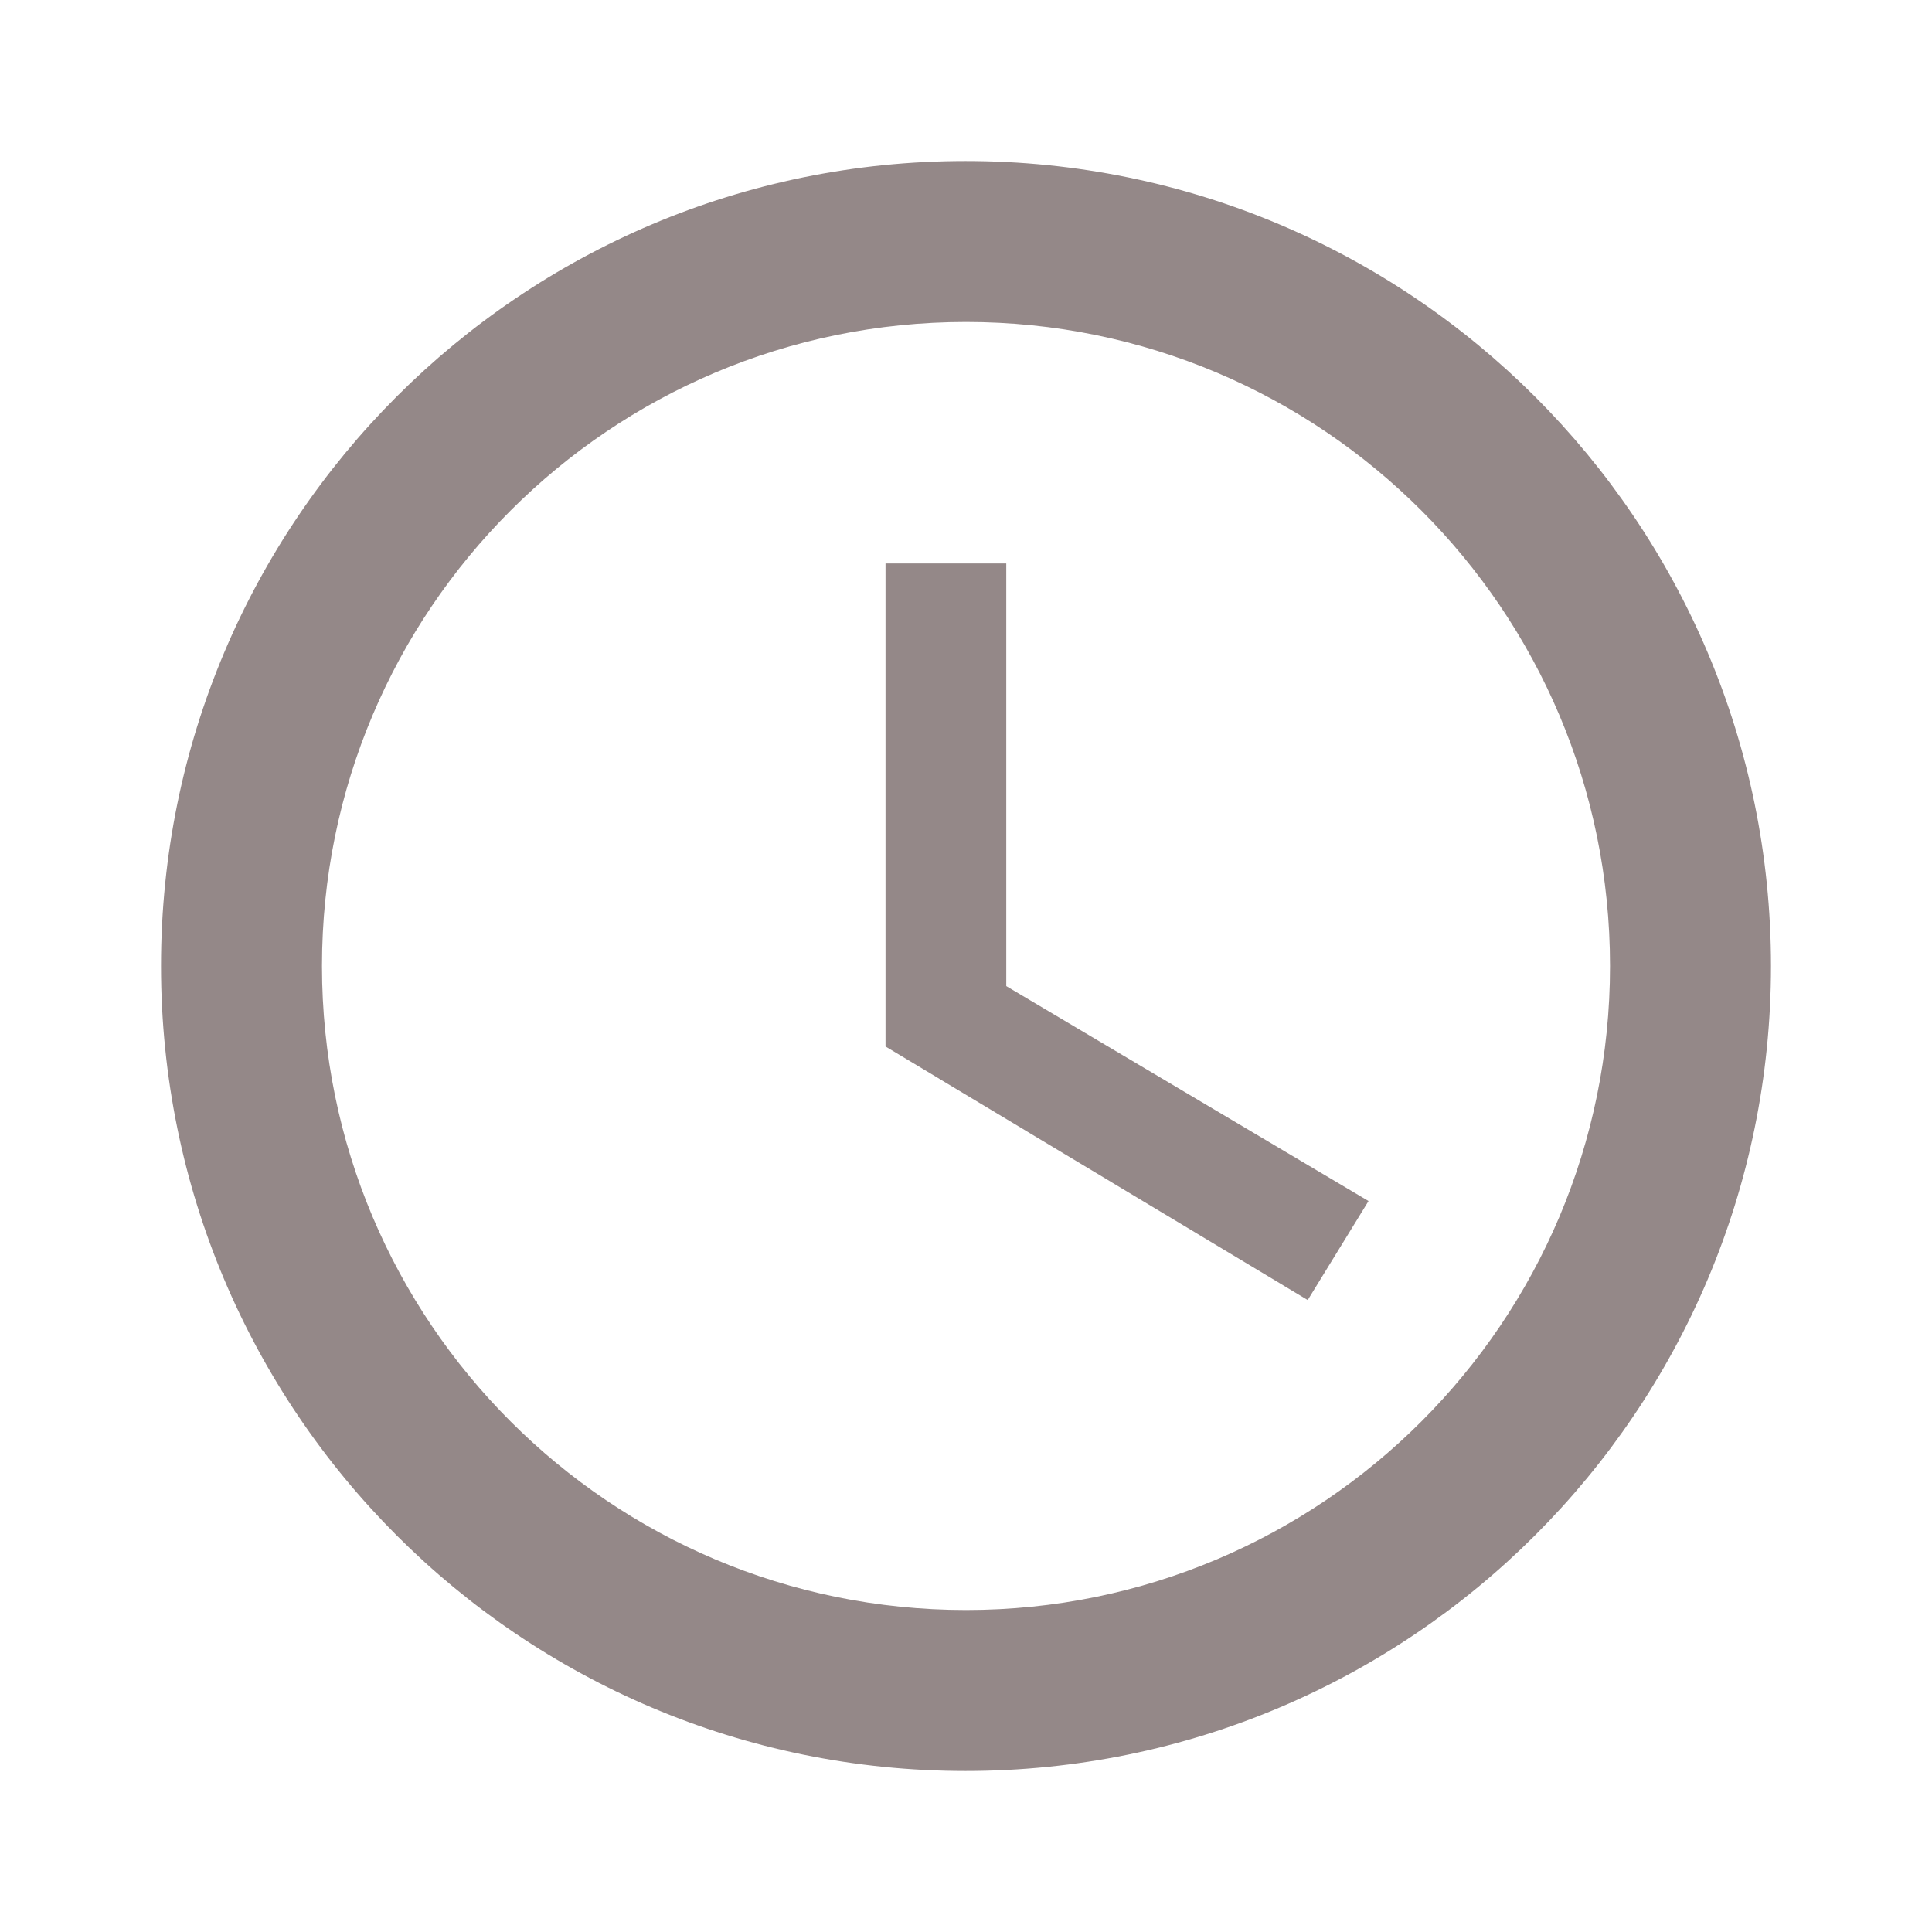
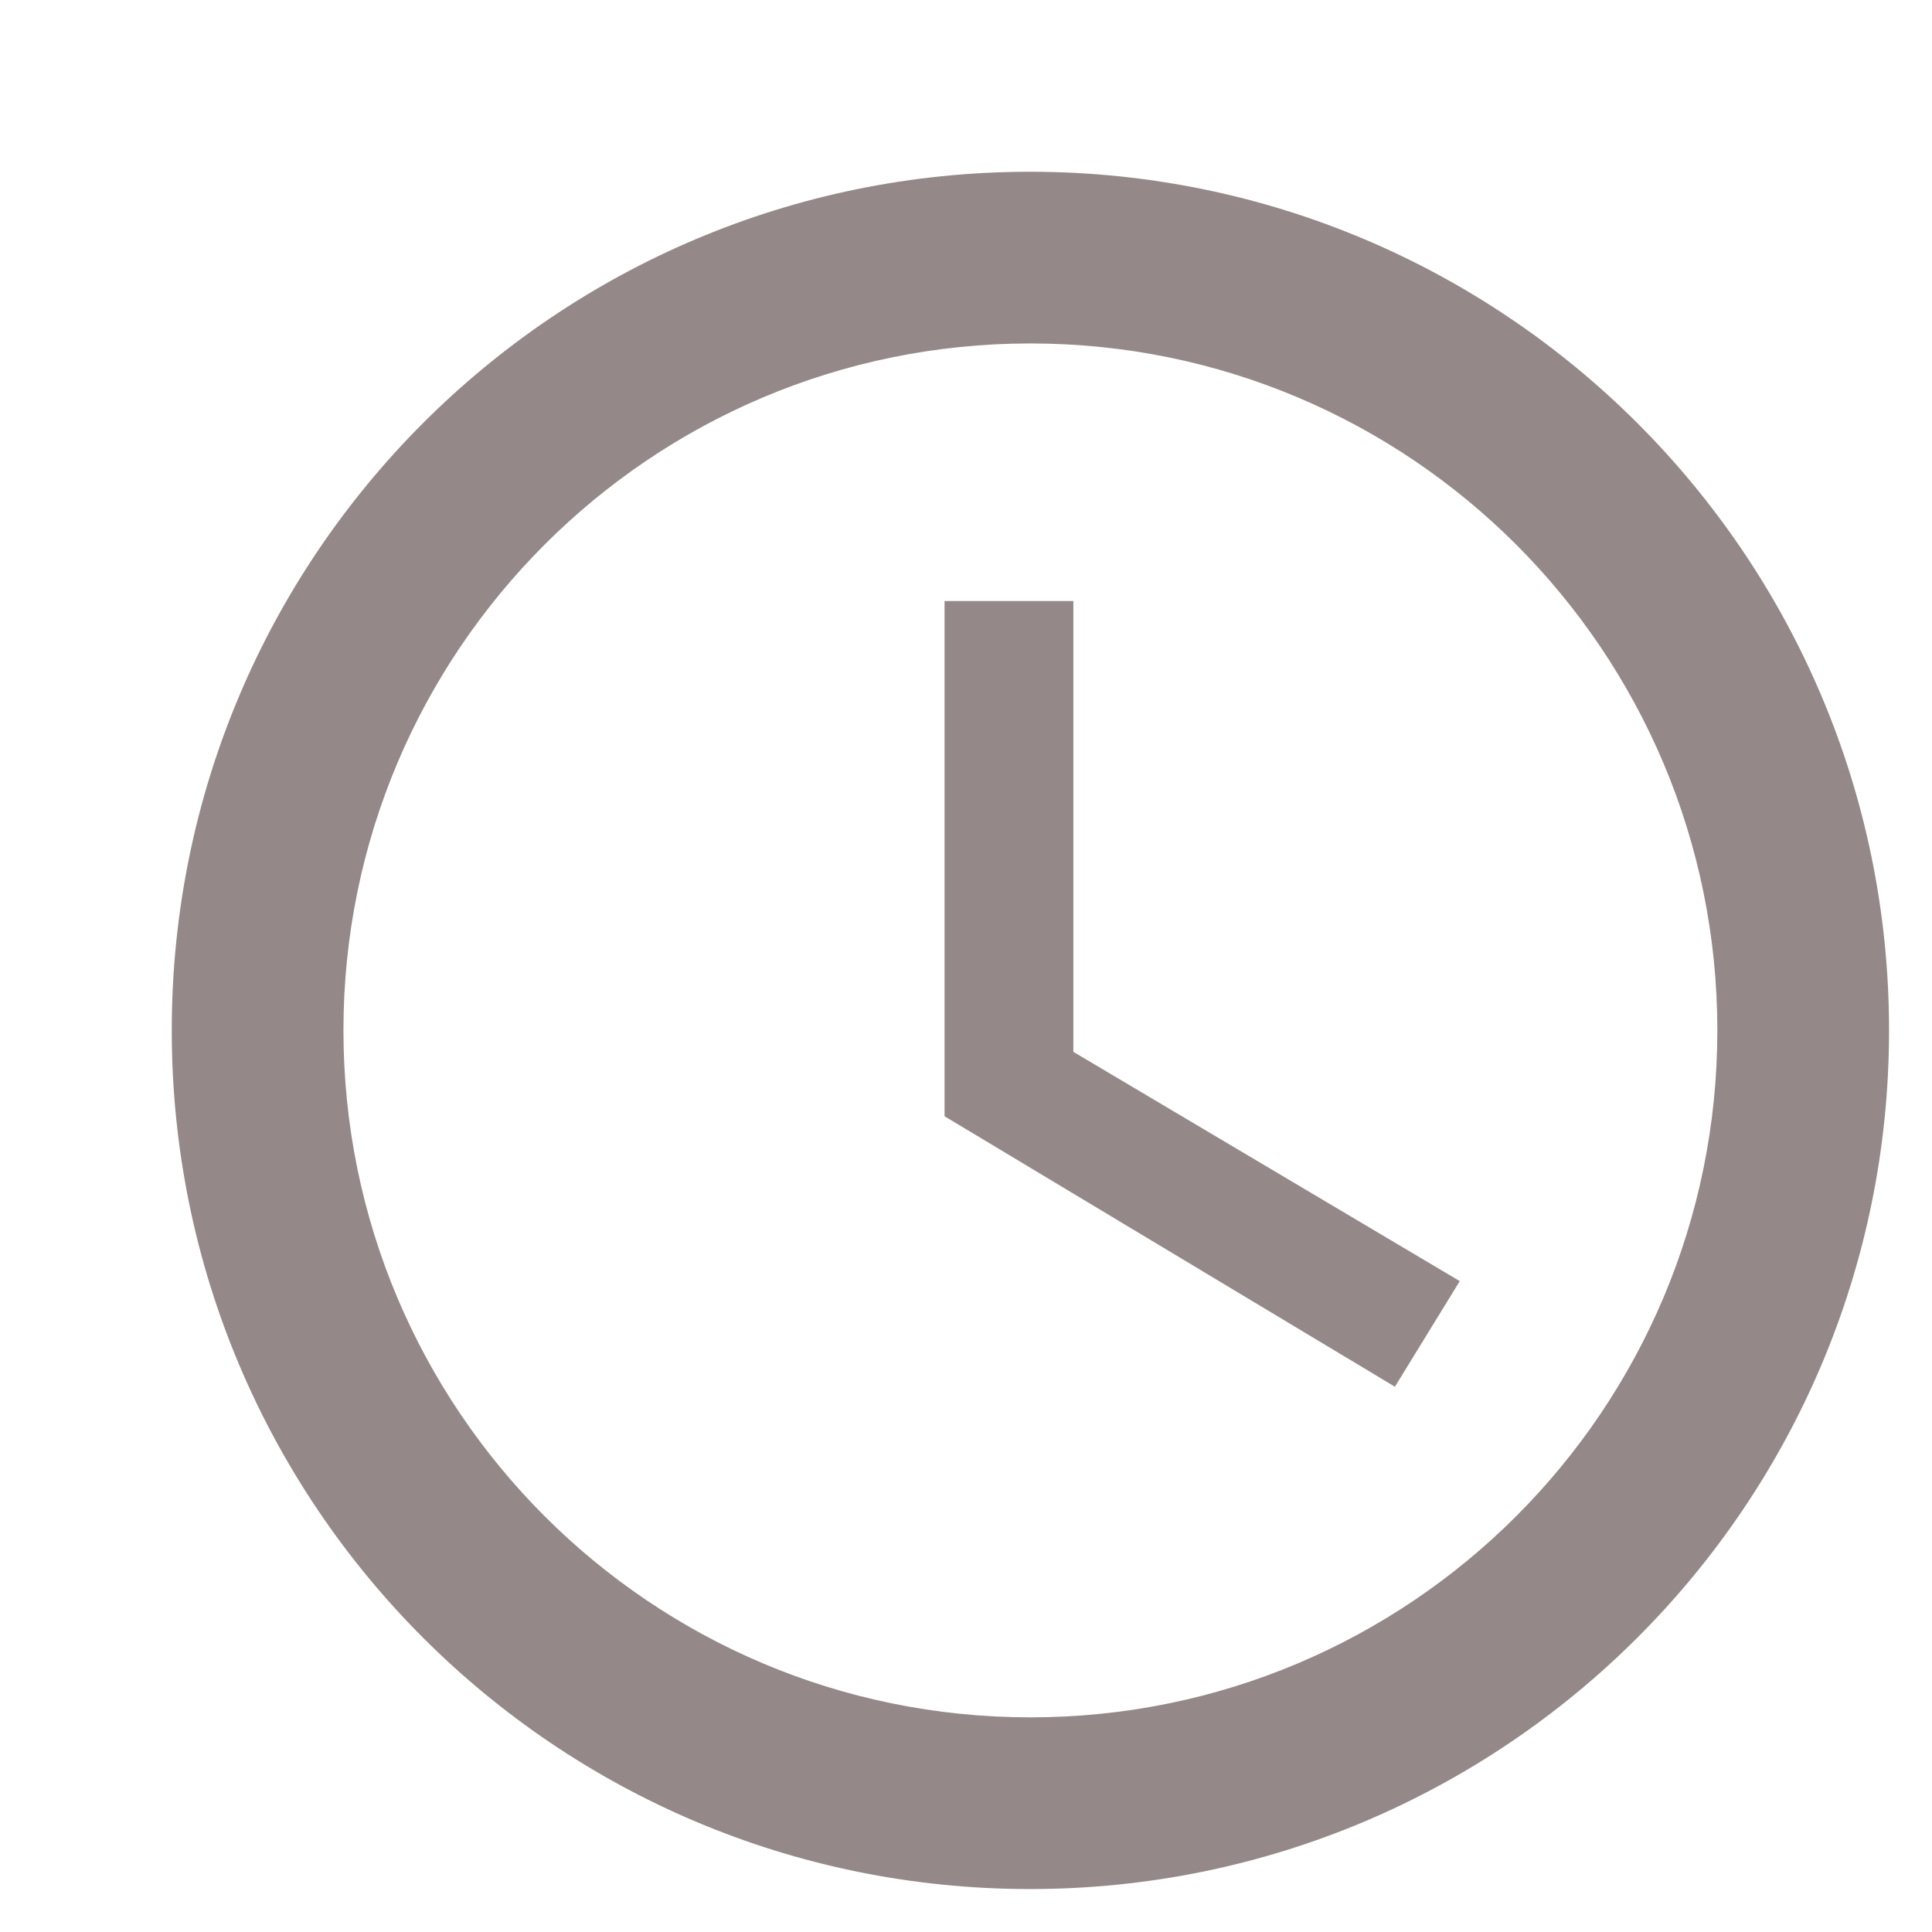
- <svg xmlns="http://www.w3.org/2000/svg" width="20" height="20" viewBox="0 0 32 32" fill="none">
+ <svg xmlns="http://www.w3.org/2000/svg" width="15" height="15" viewBox="0 0 30 30" fill="none">
  <path d="M15.993 2.667C8.627 2.667 2.667 8.633 2.667 16C2.667 23.367 8.627 29.333 15.993 29.333C23.36 29.333 29.333 23.367 29.333 16C29.333 8.633 23.36 2.667 15.993 2.667ZM16 26.667C10.107 26.667 5.333 21.893 5.333 16C5.333 10.107 10.107 5.333 16 5.333C21.893 5.333 26.667 10.107 26.667 16C26.667 21.893 21.893 26.667 16 26.667Z" fill="#948888" />
  <path d="M16.667 9.333H14.667V17.333L21.66 21.533L22.667 19.893L16.667 16.333V9.333Z" fill="#948888" />
</svg>
